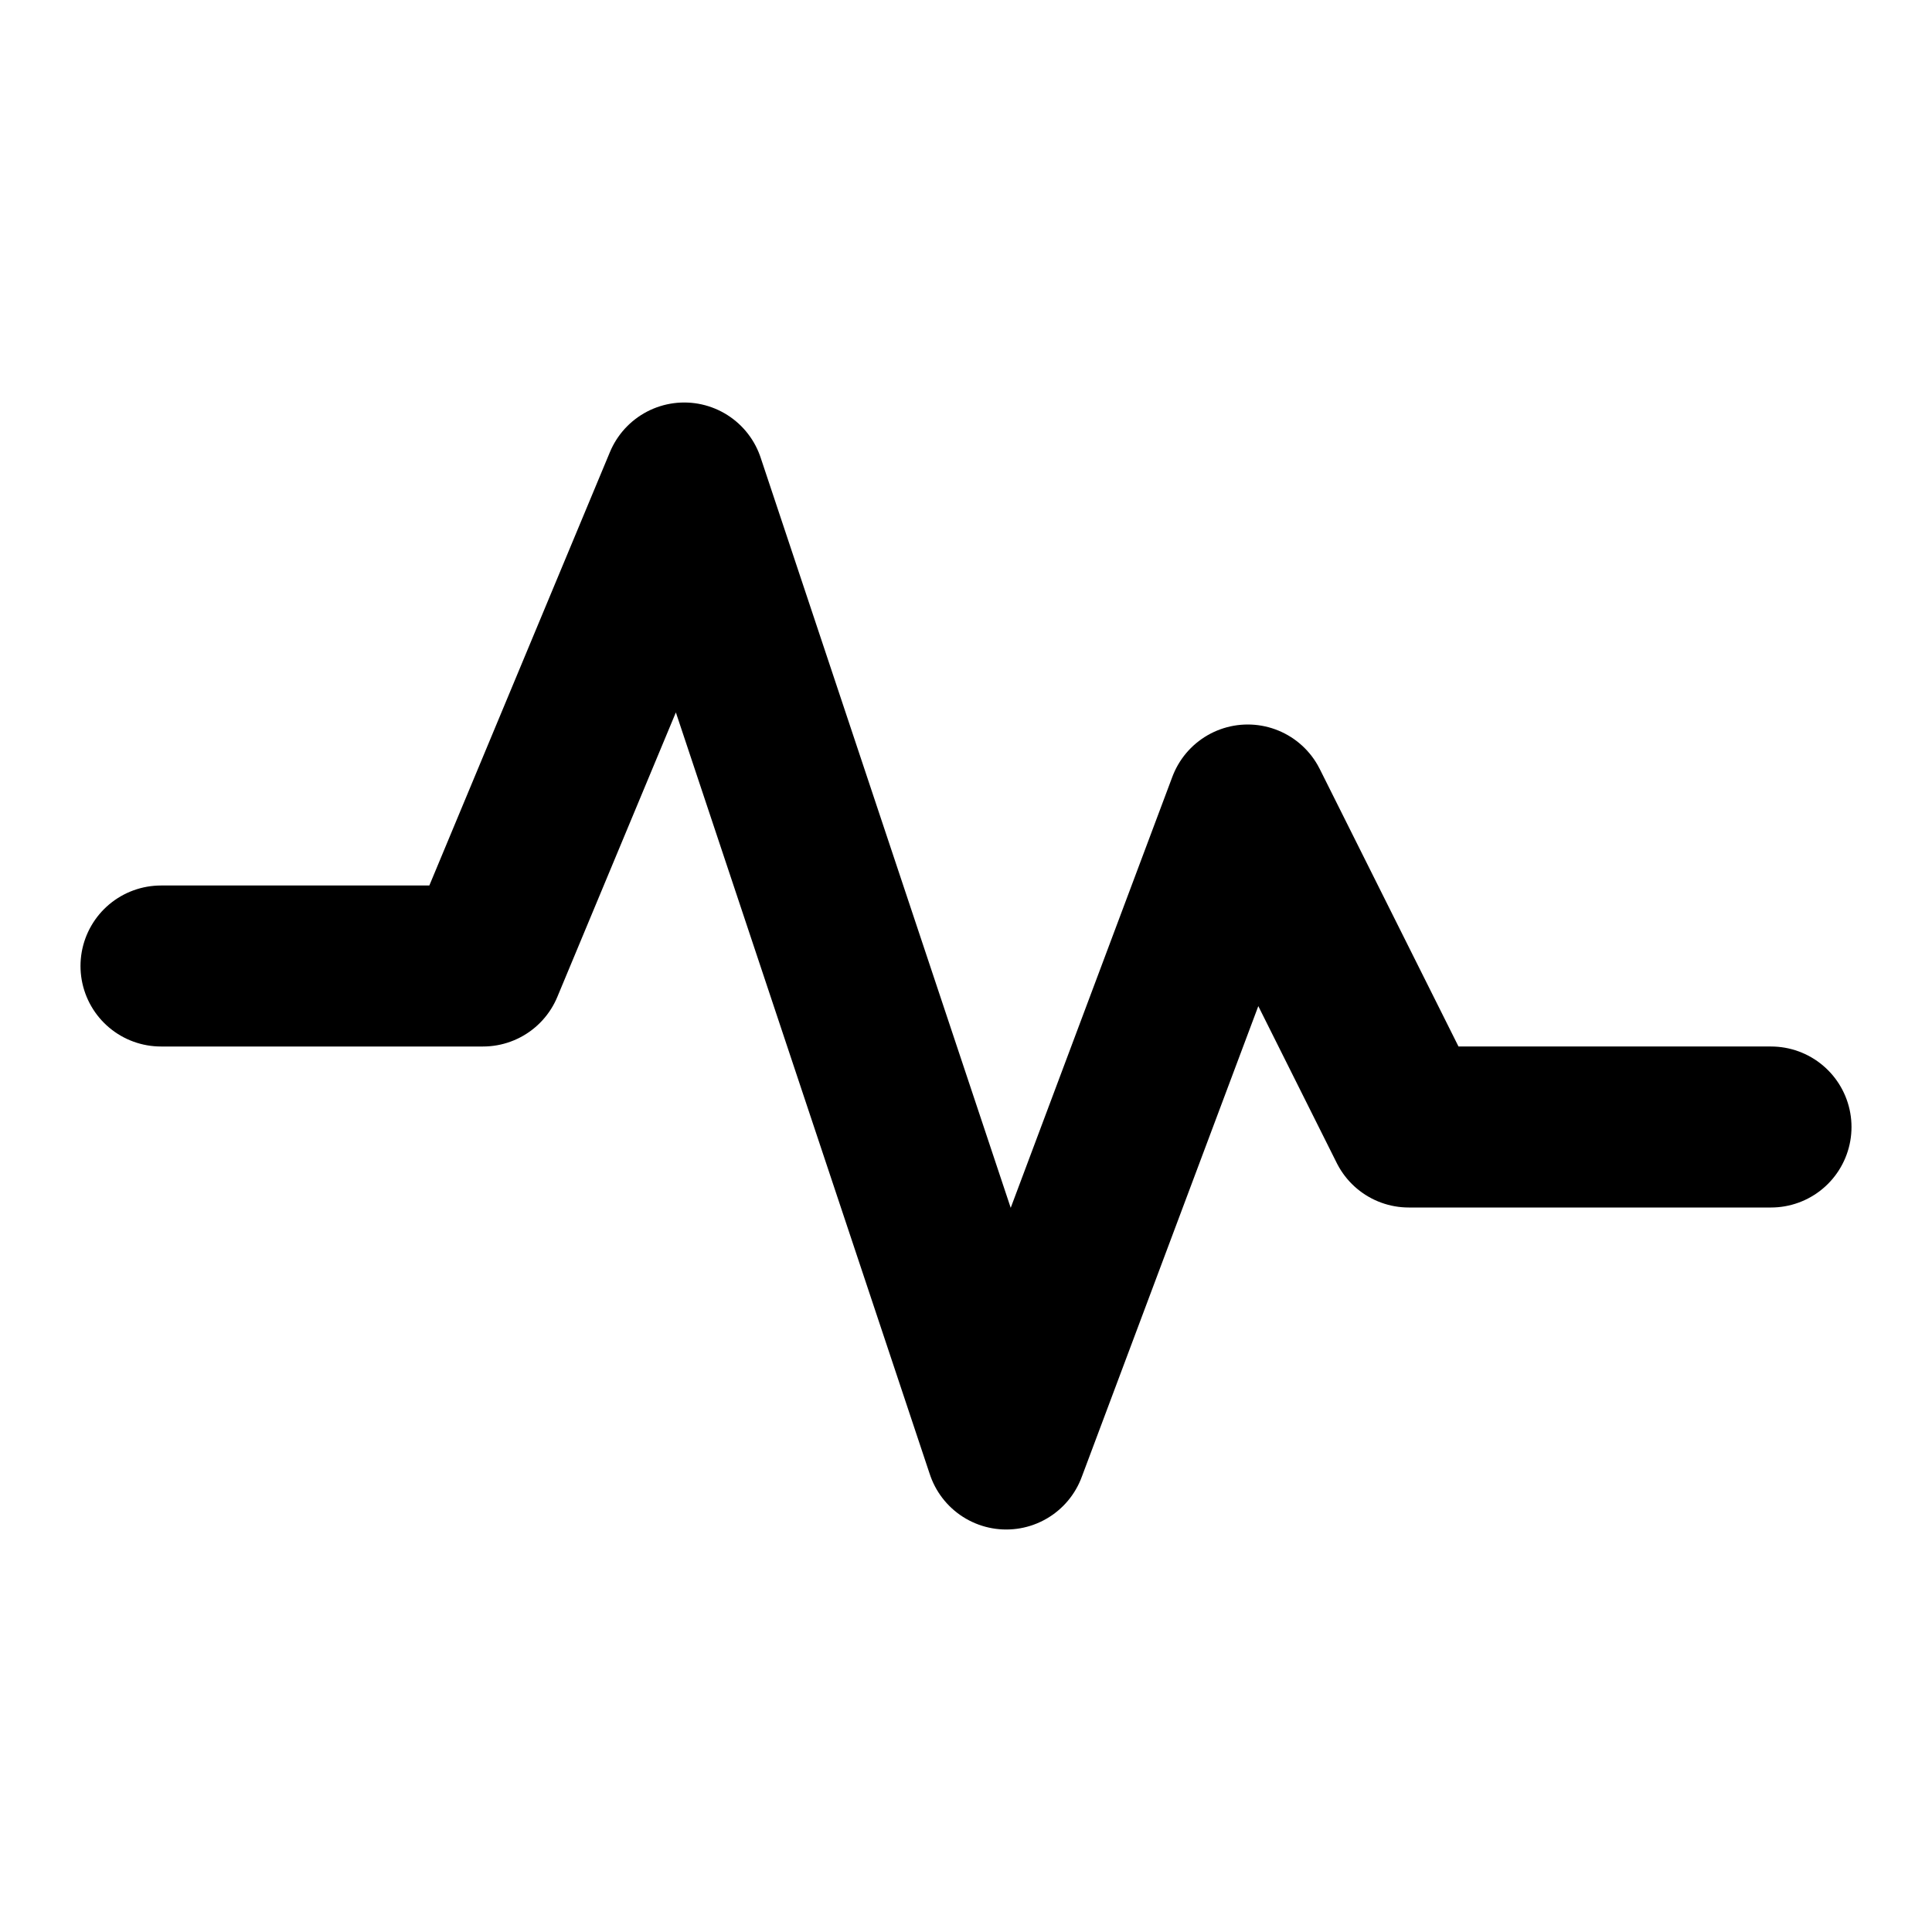
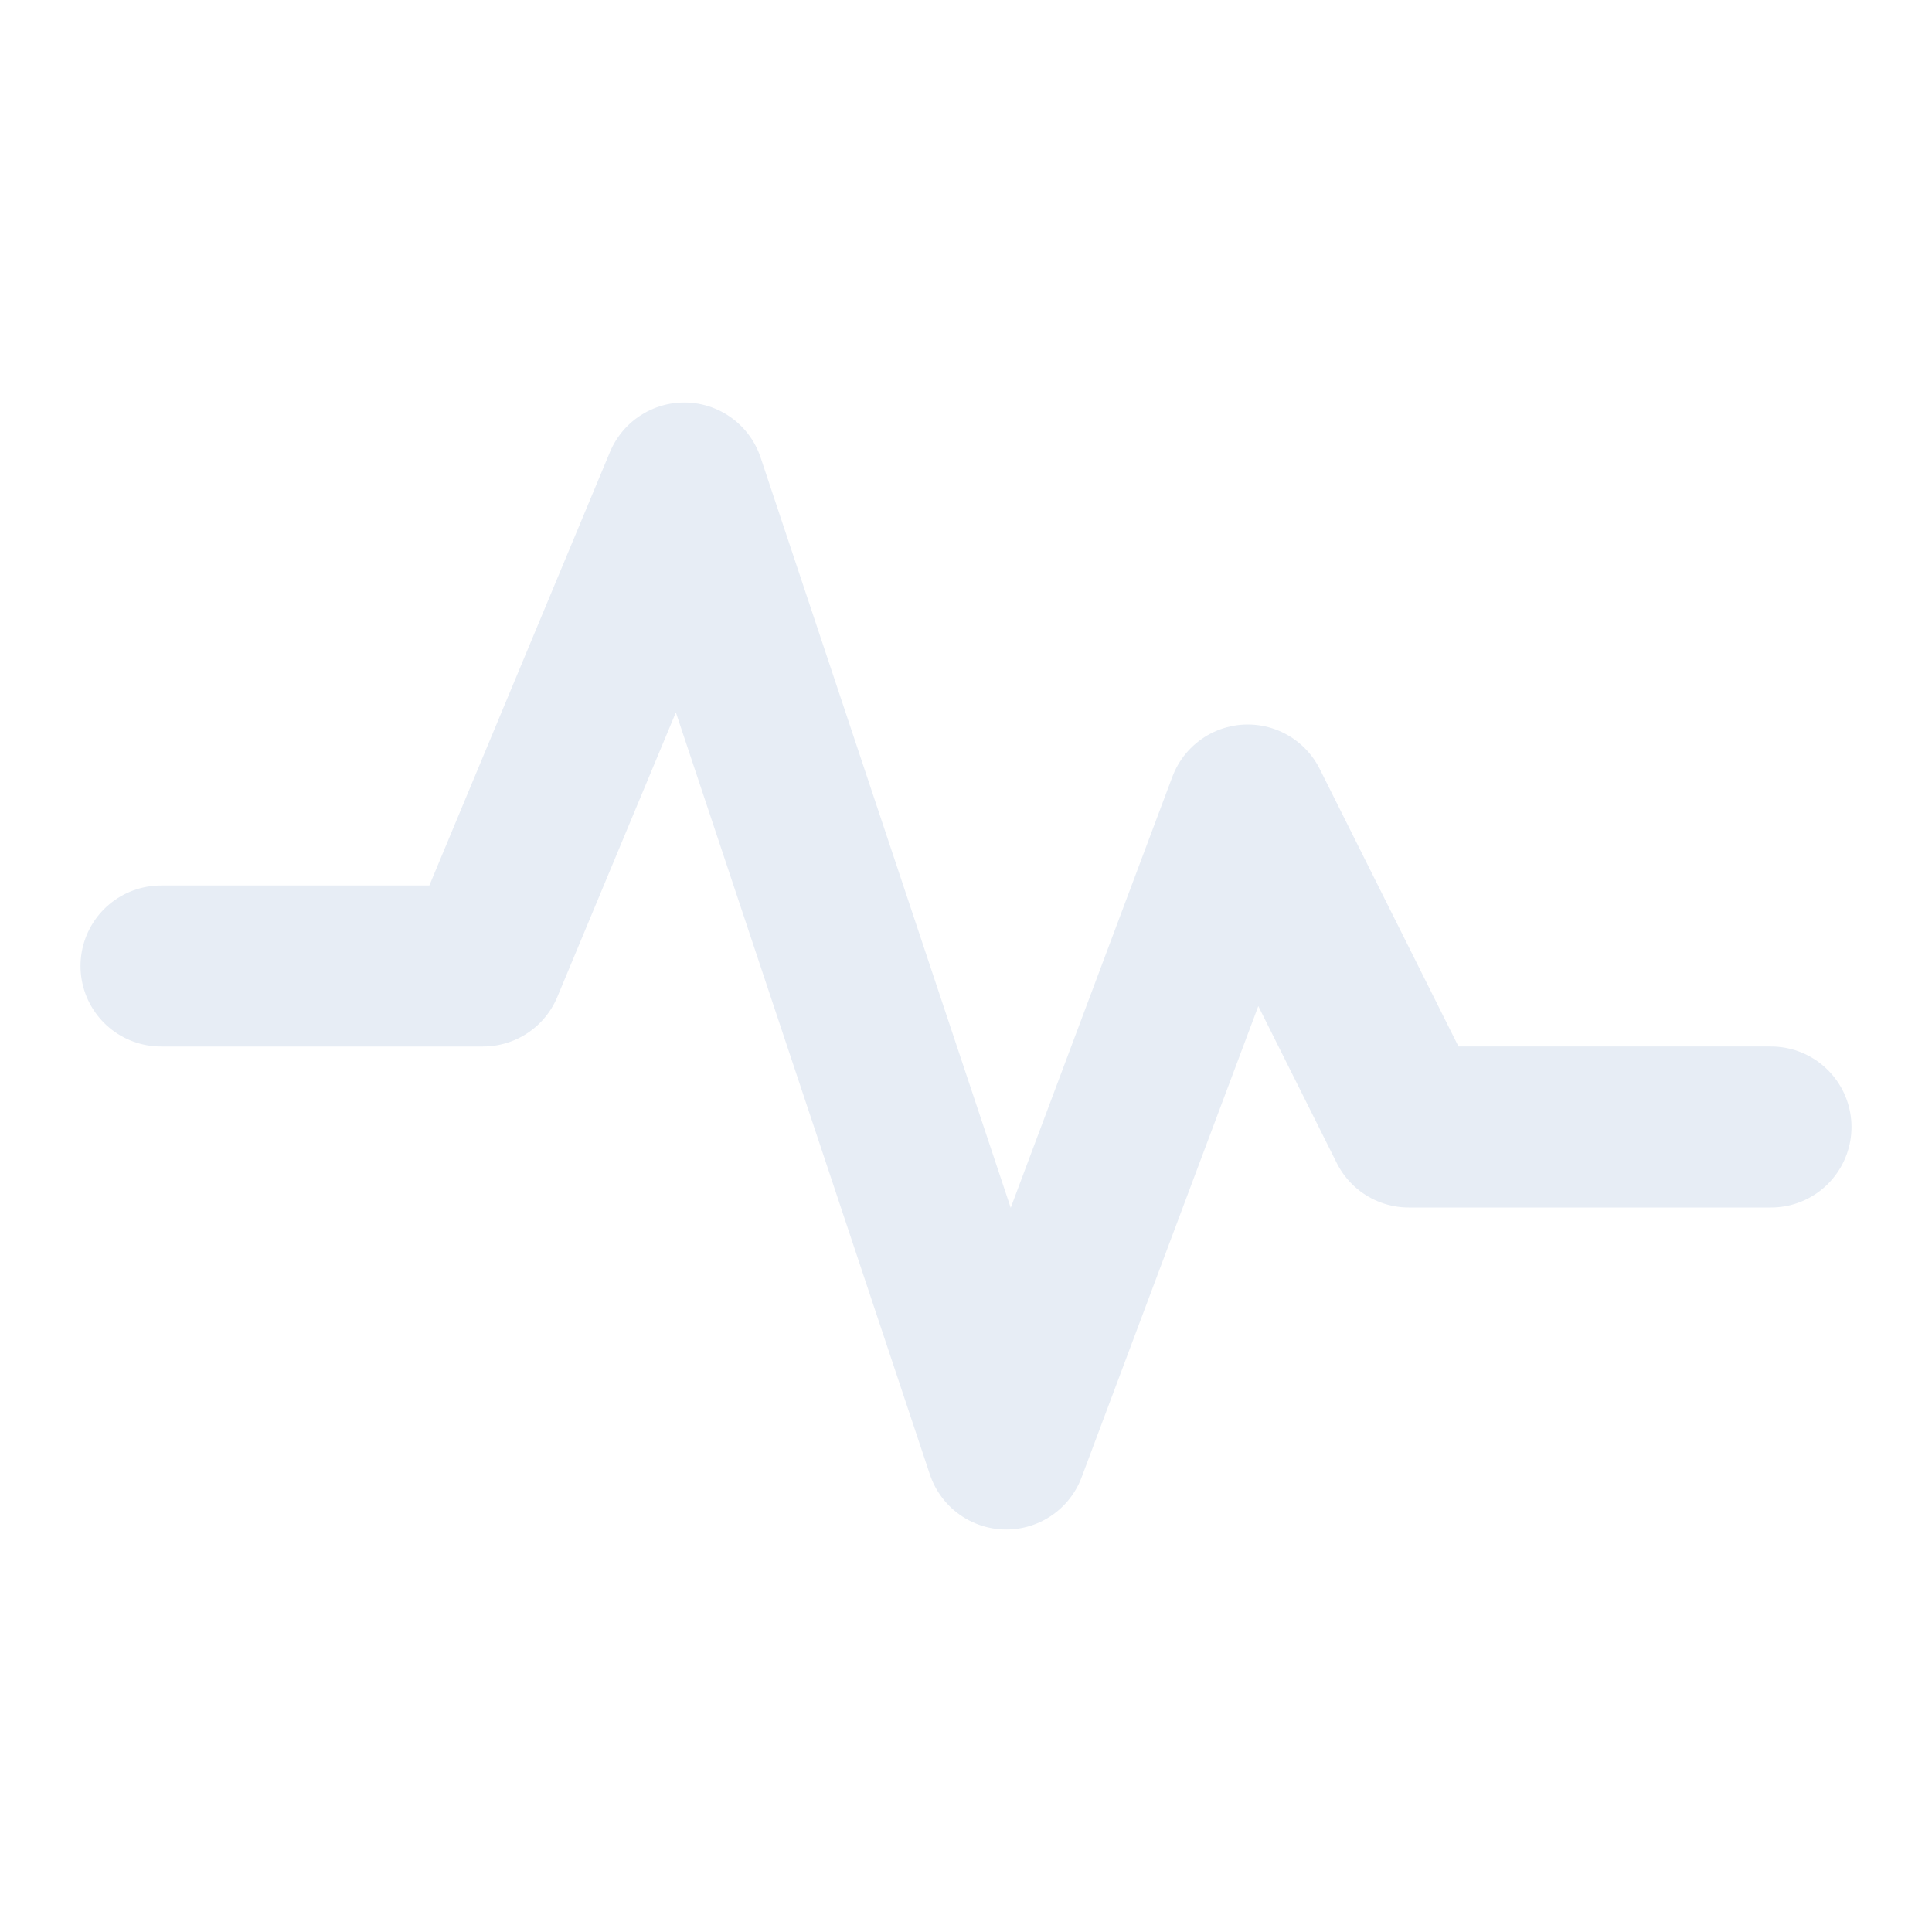
<svg xmlns="http://www.w3.org/2000/svg" width="24" height="24" viewBox="0 0 24 24" fill="none">
-   <path d="M2 12h4l2.5-6 4 12 3-8 2 4H22" stroke="#000" stroke-width="2" stroke-linecap="round" stroke-linejoin="round" />
+   <path d="M2 12h4l2.5-6 4 12 3-8 2 4H22" stroke="#E7EDF5" stroke-width="2" stroke-linecap="round" stroke-linejoin="round" />
</svg>
